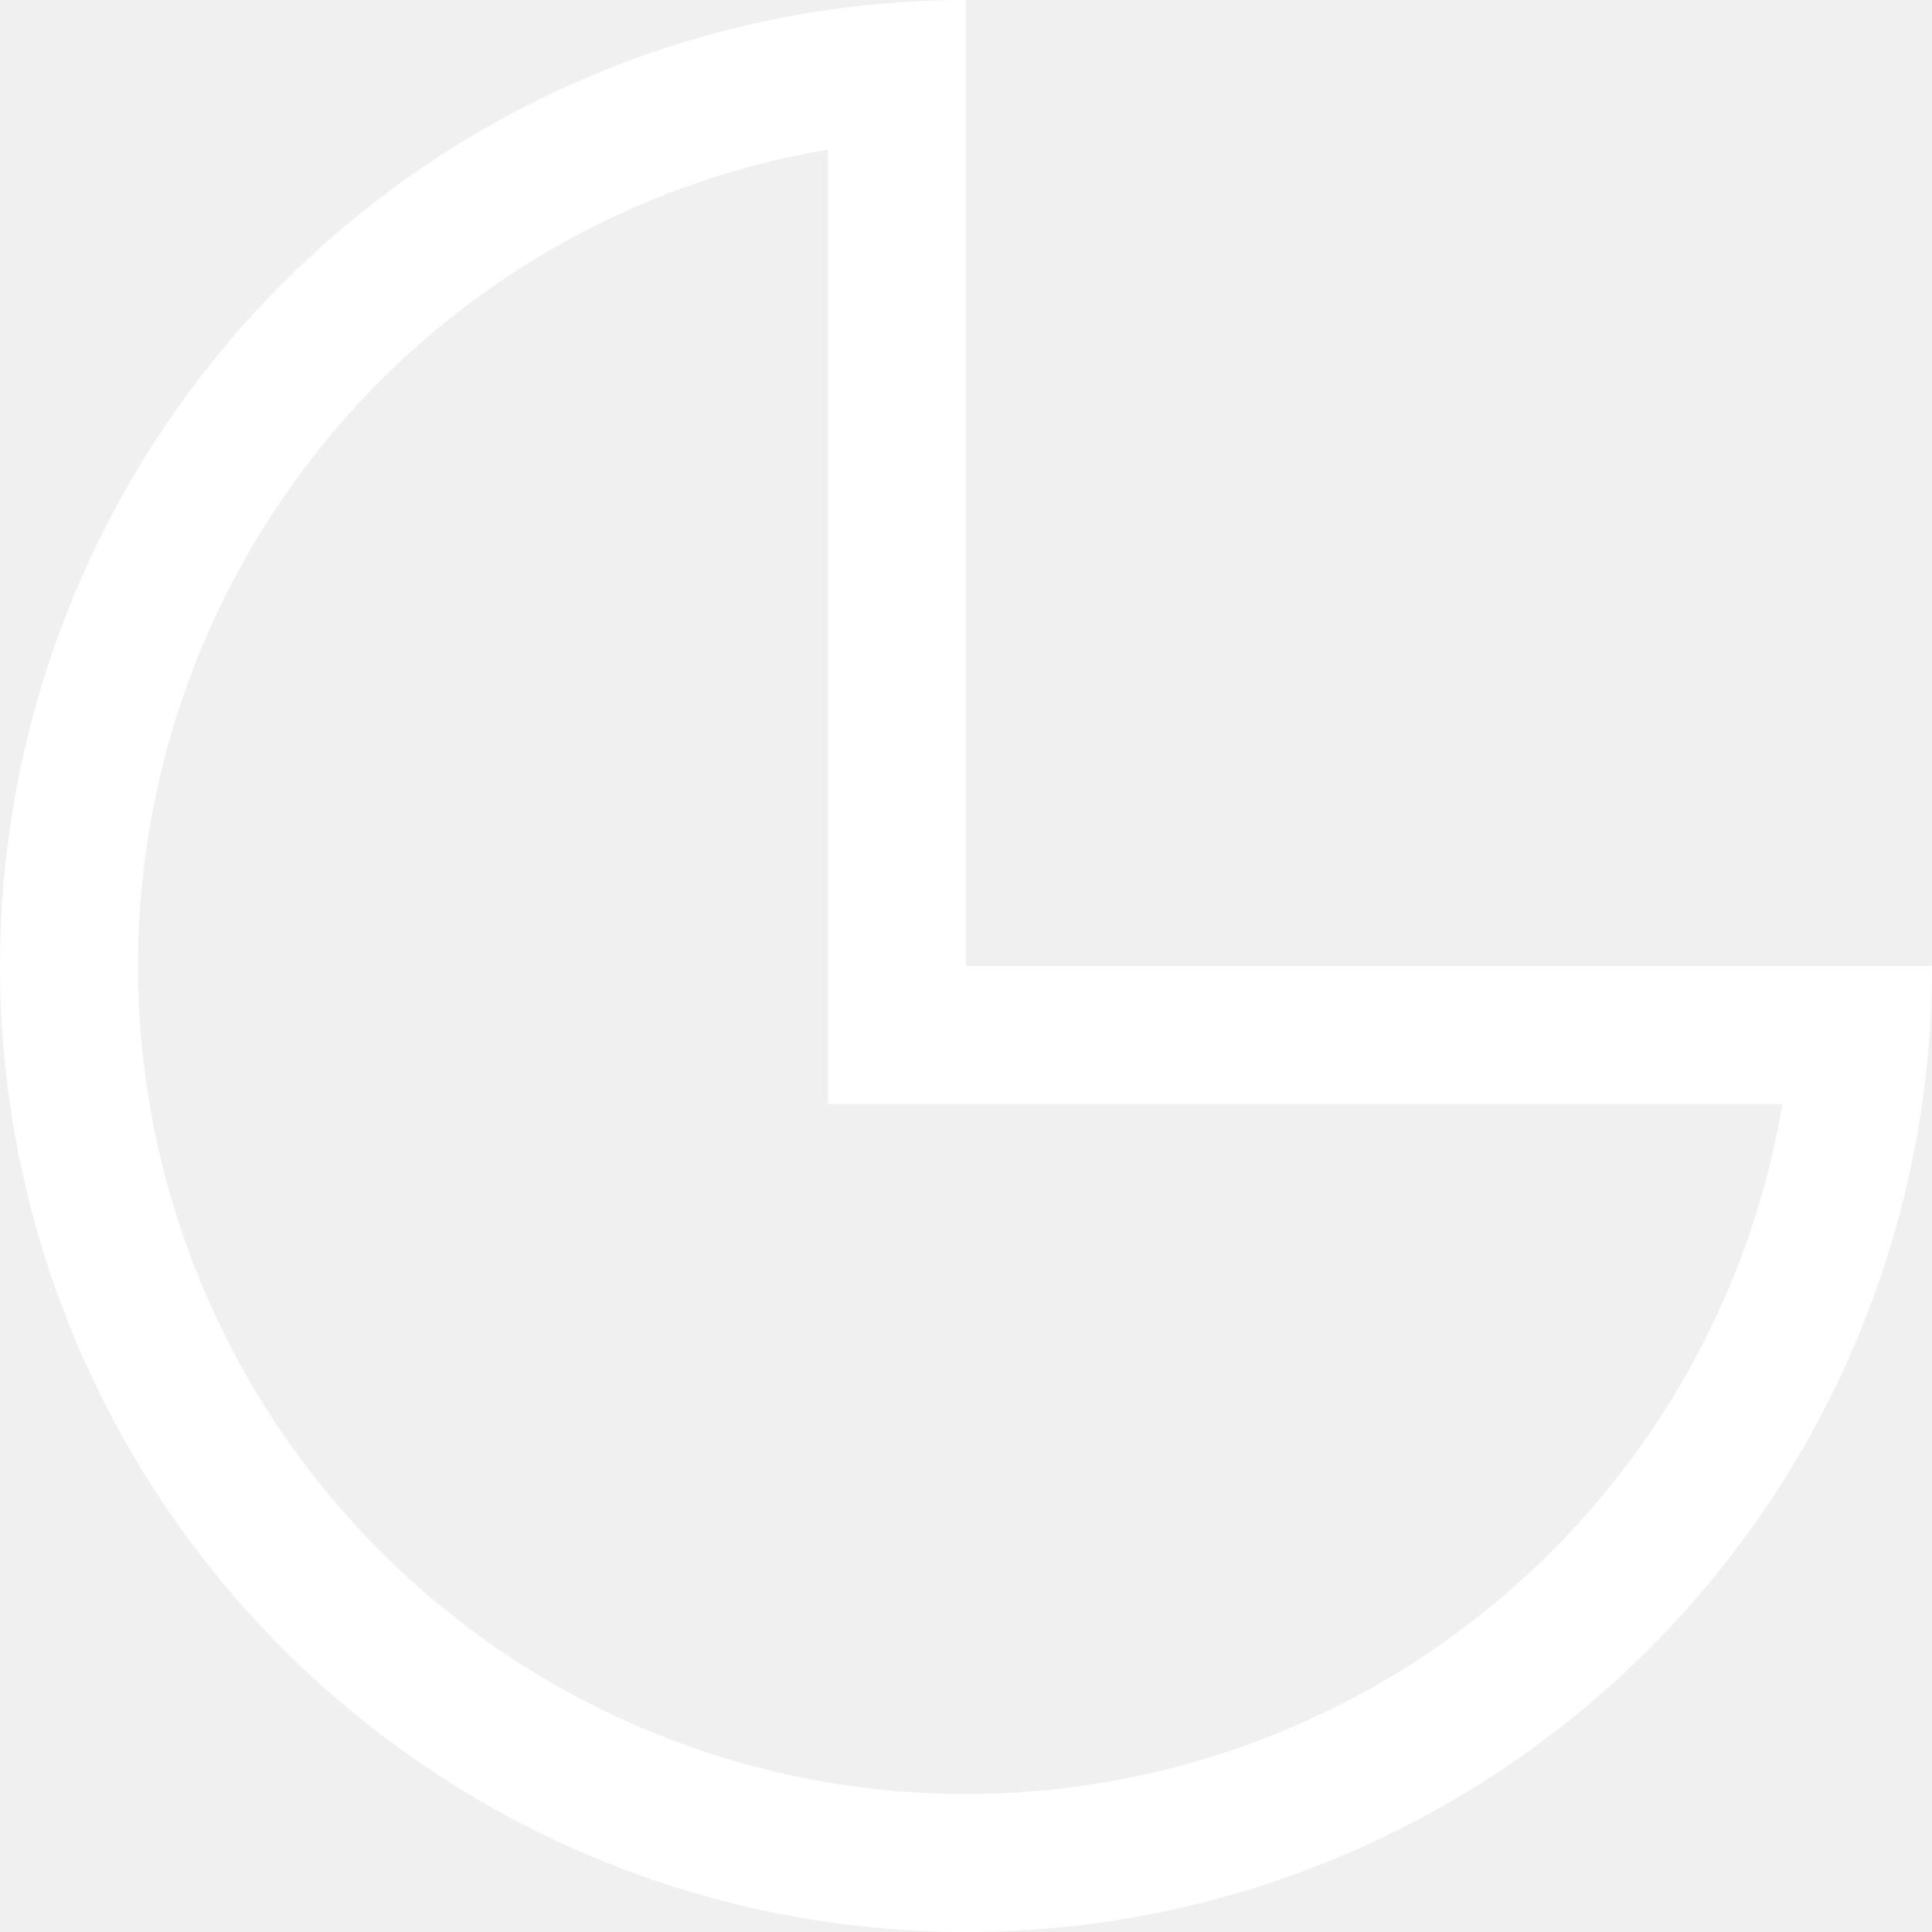
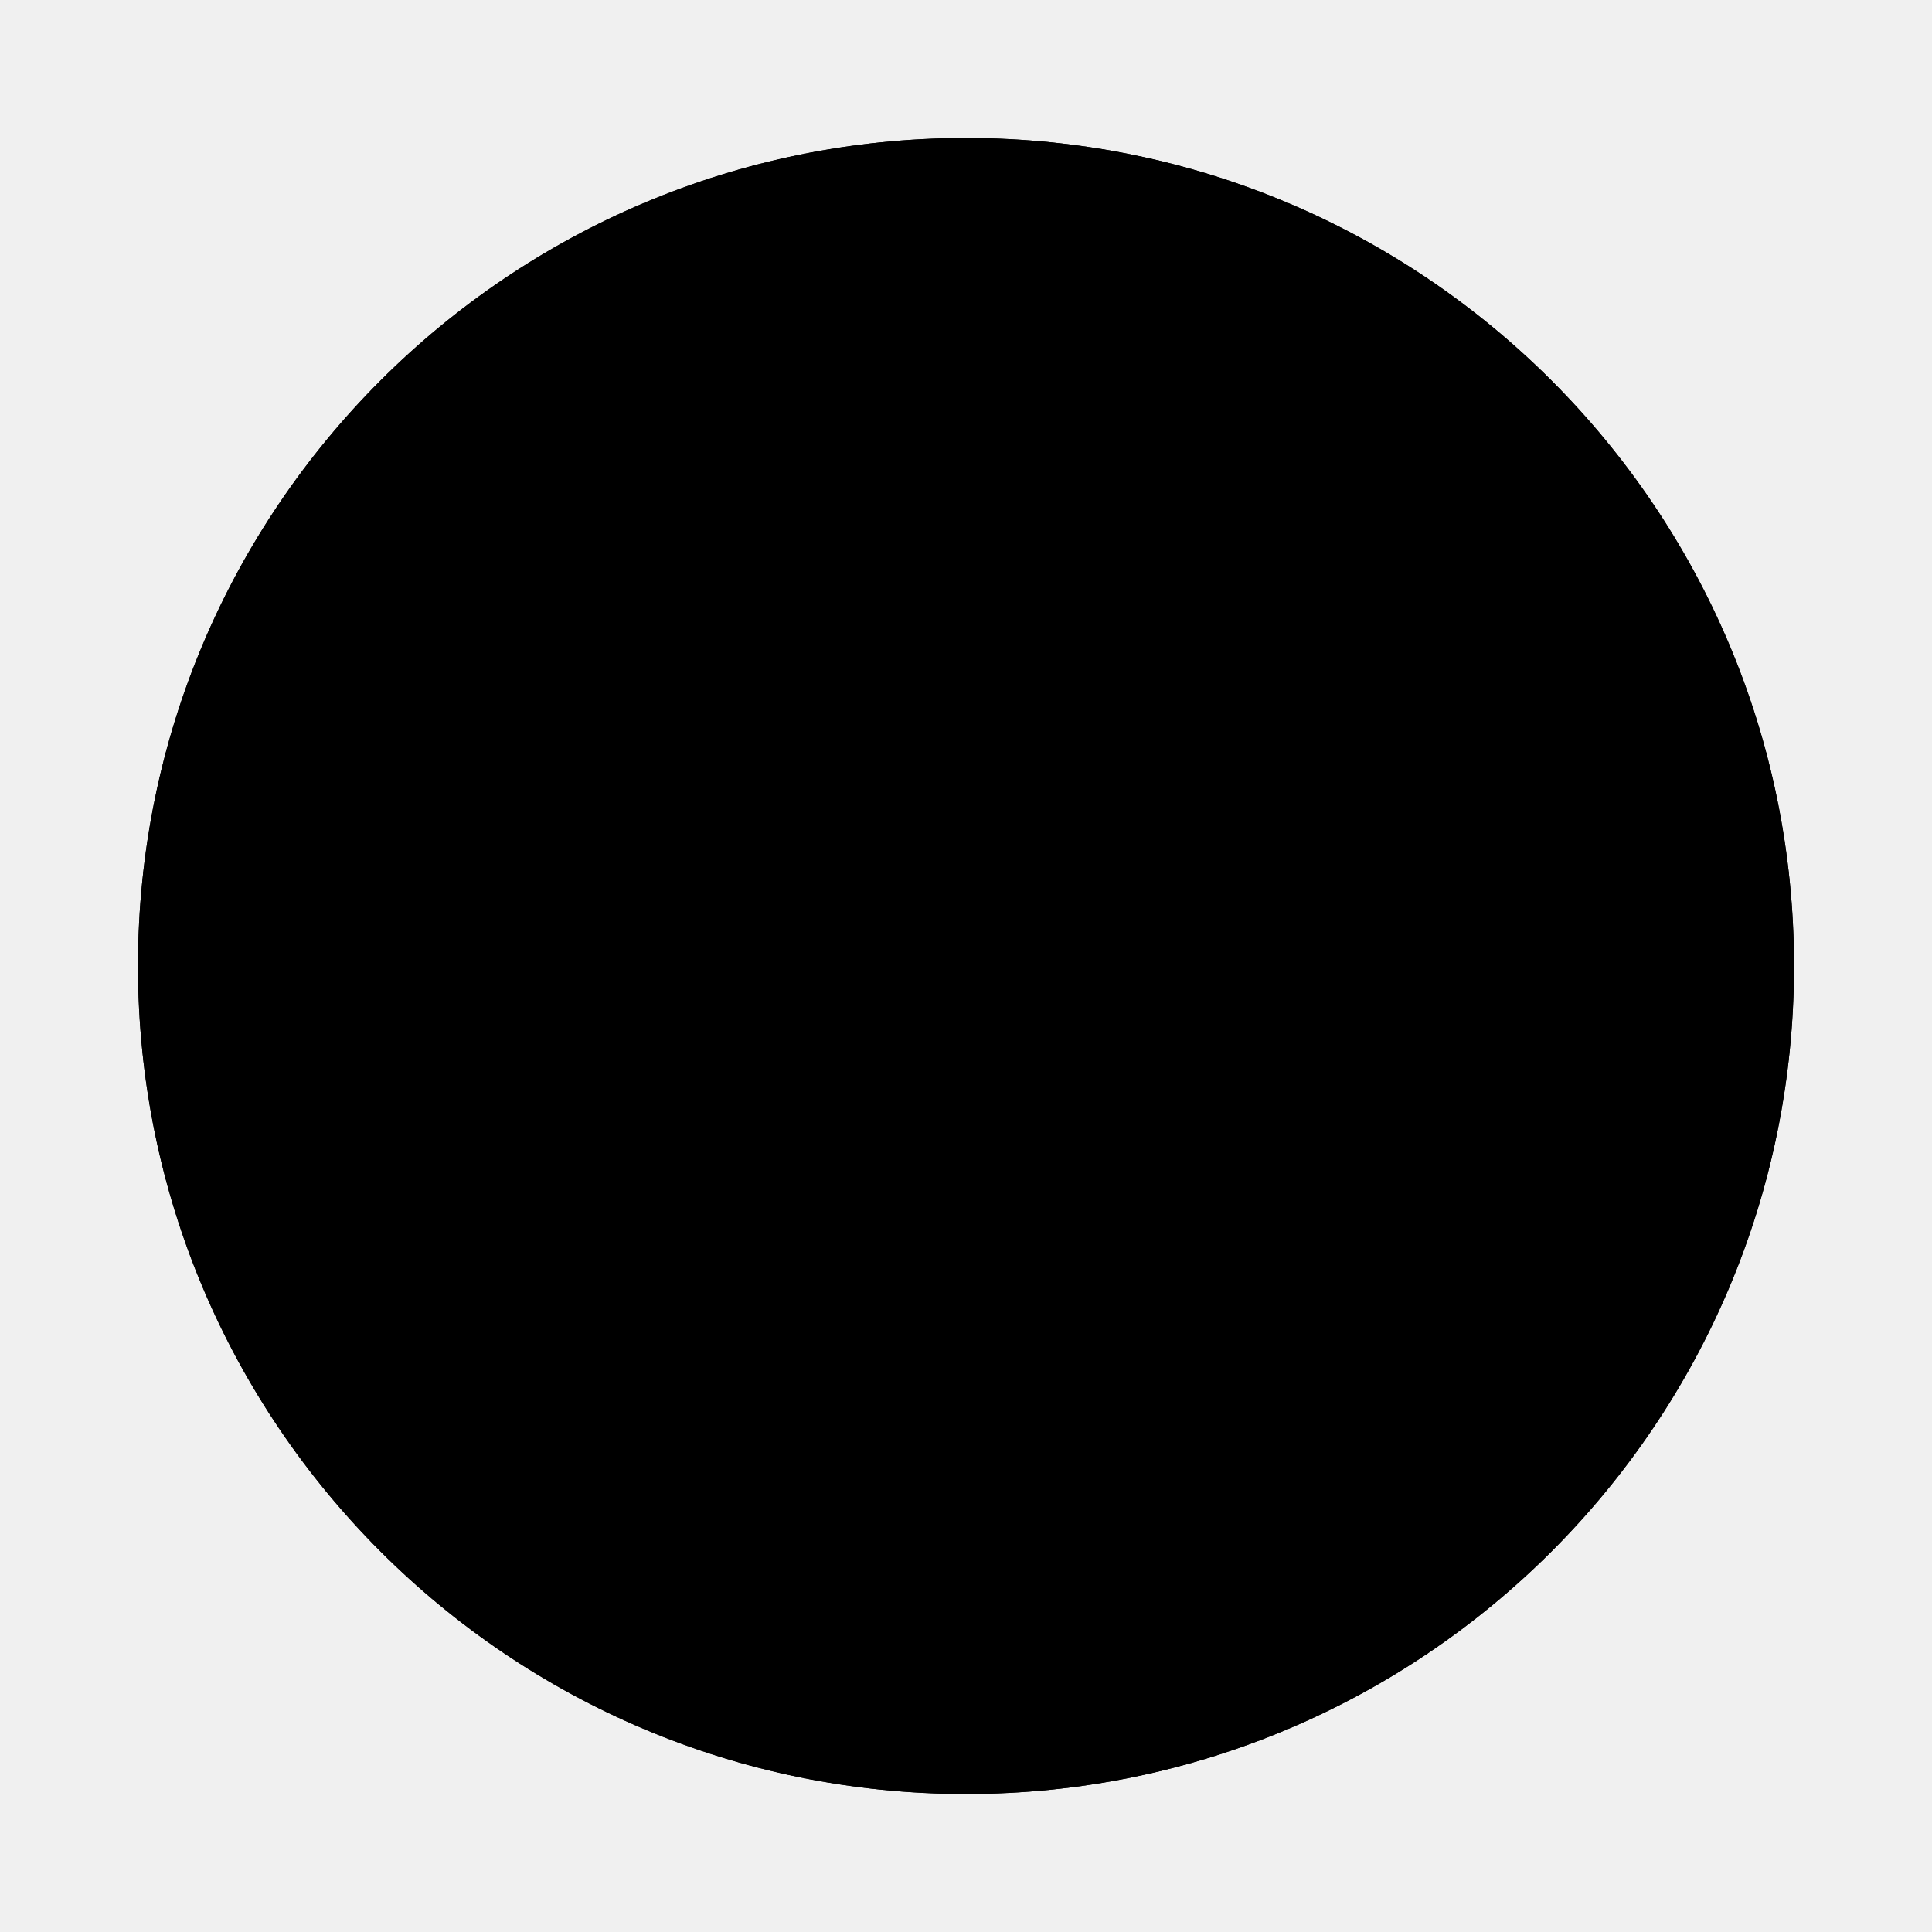
- <svg xmlns="http://www.w3.org/2000/svg" width="28" height="28" viewBox="0 0 28 28" fill="none">
-   <mask id="path-1-inside-1_18_1057" fill="white">
-     <path d="M28 14C28 16.769 27.179 19.476 25.641 21.778C24.102 24.08 21.916 25.875 19.358 26.934C16.799 27.994 13.985 28.271 11.269 27.731C8.553 27.191 6.058 25.857 4.101 23.899C2.143 21.942 0.809 19.447 0.269 16.731C-0.271 14.015 0.006 11.201 1.066 8.642C2.125 6.084 3.92 3.898 6.222 2.359C8.524 0.821 11.231 -3.30193e-08 14 0V14H28Z" />
-   </mask>
-   <path d="M28 14C28 16.769 27.179 19.476 25.641 21.778C24.102 24.08 21.916 25.875 19.358 26.934C16.799 27.994 13.985 28.271 11.269 27.731C8.553 27.191 6.058 25.857 4.101 23.899C2.143 21.942 0.809 19.447 0.269 16.731C-0.271 14.015 0.006 11.201 1.066 8.642C2.125 6.084 3.92 3.898 6.222 2.359C8.524 0.821 11.231 -3.30193e-08 14 0V14H28Z" stroke="white" stroke-width="4" mask="url(#path-1-inside-1_18_1057)" />
+ <svg xmlns="http://www.w3.org/2000/svg" viewBox="0 0 28 28">
+   <circle class="countdown-ring-bg" cx="14" cy="14" r="12" pathLength="100" />
+   <circle class="countdown-ring-fg" cx="14" cy="14" r="12" pathLength="100" />
</svg>
